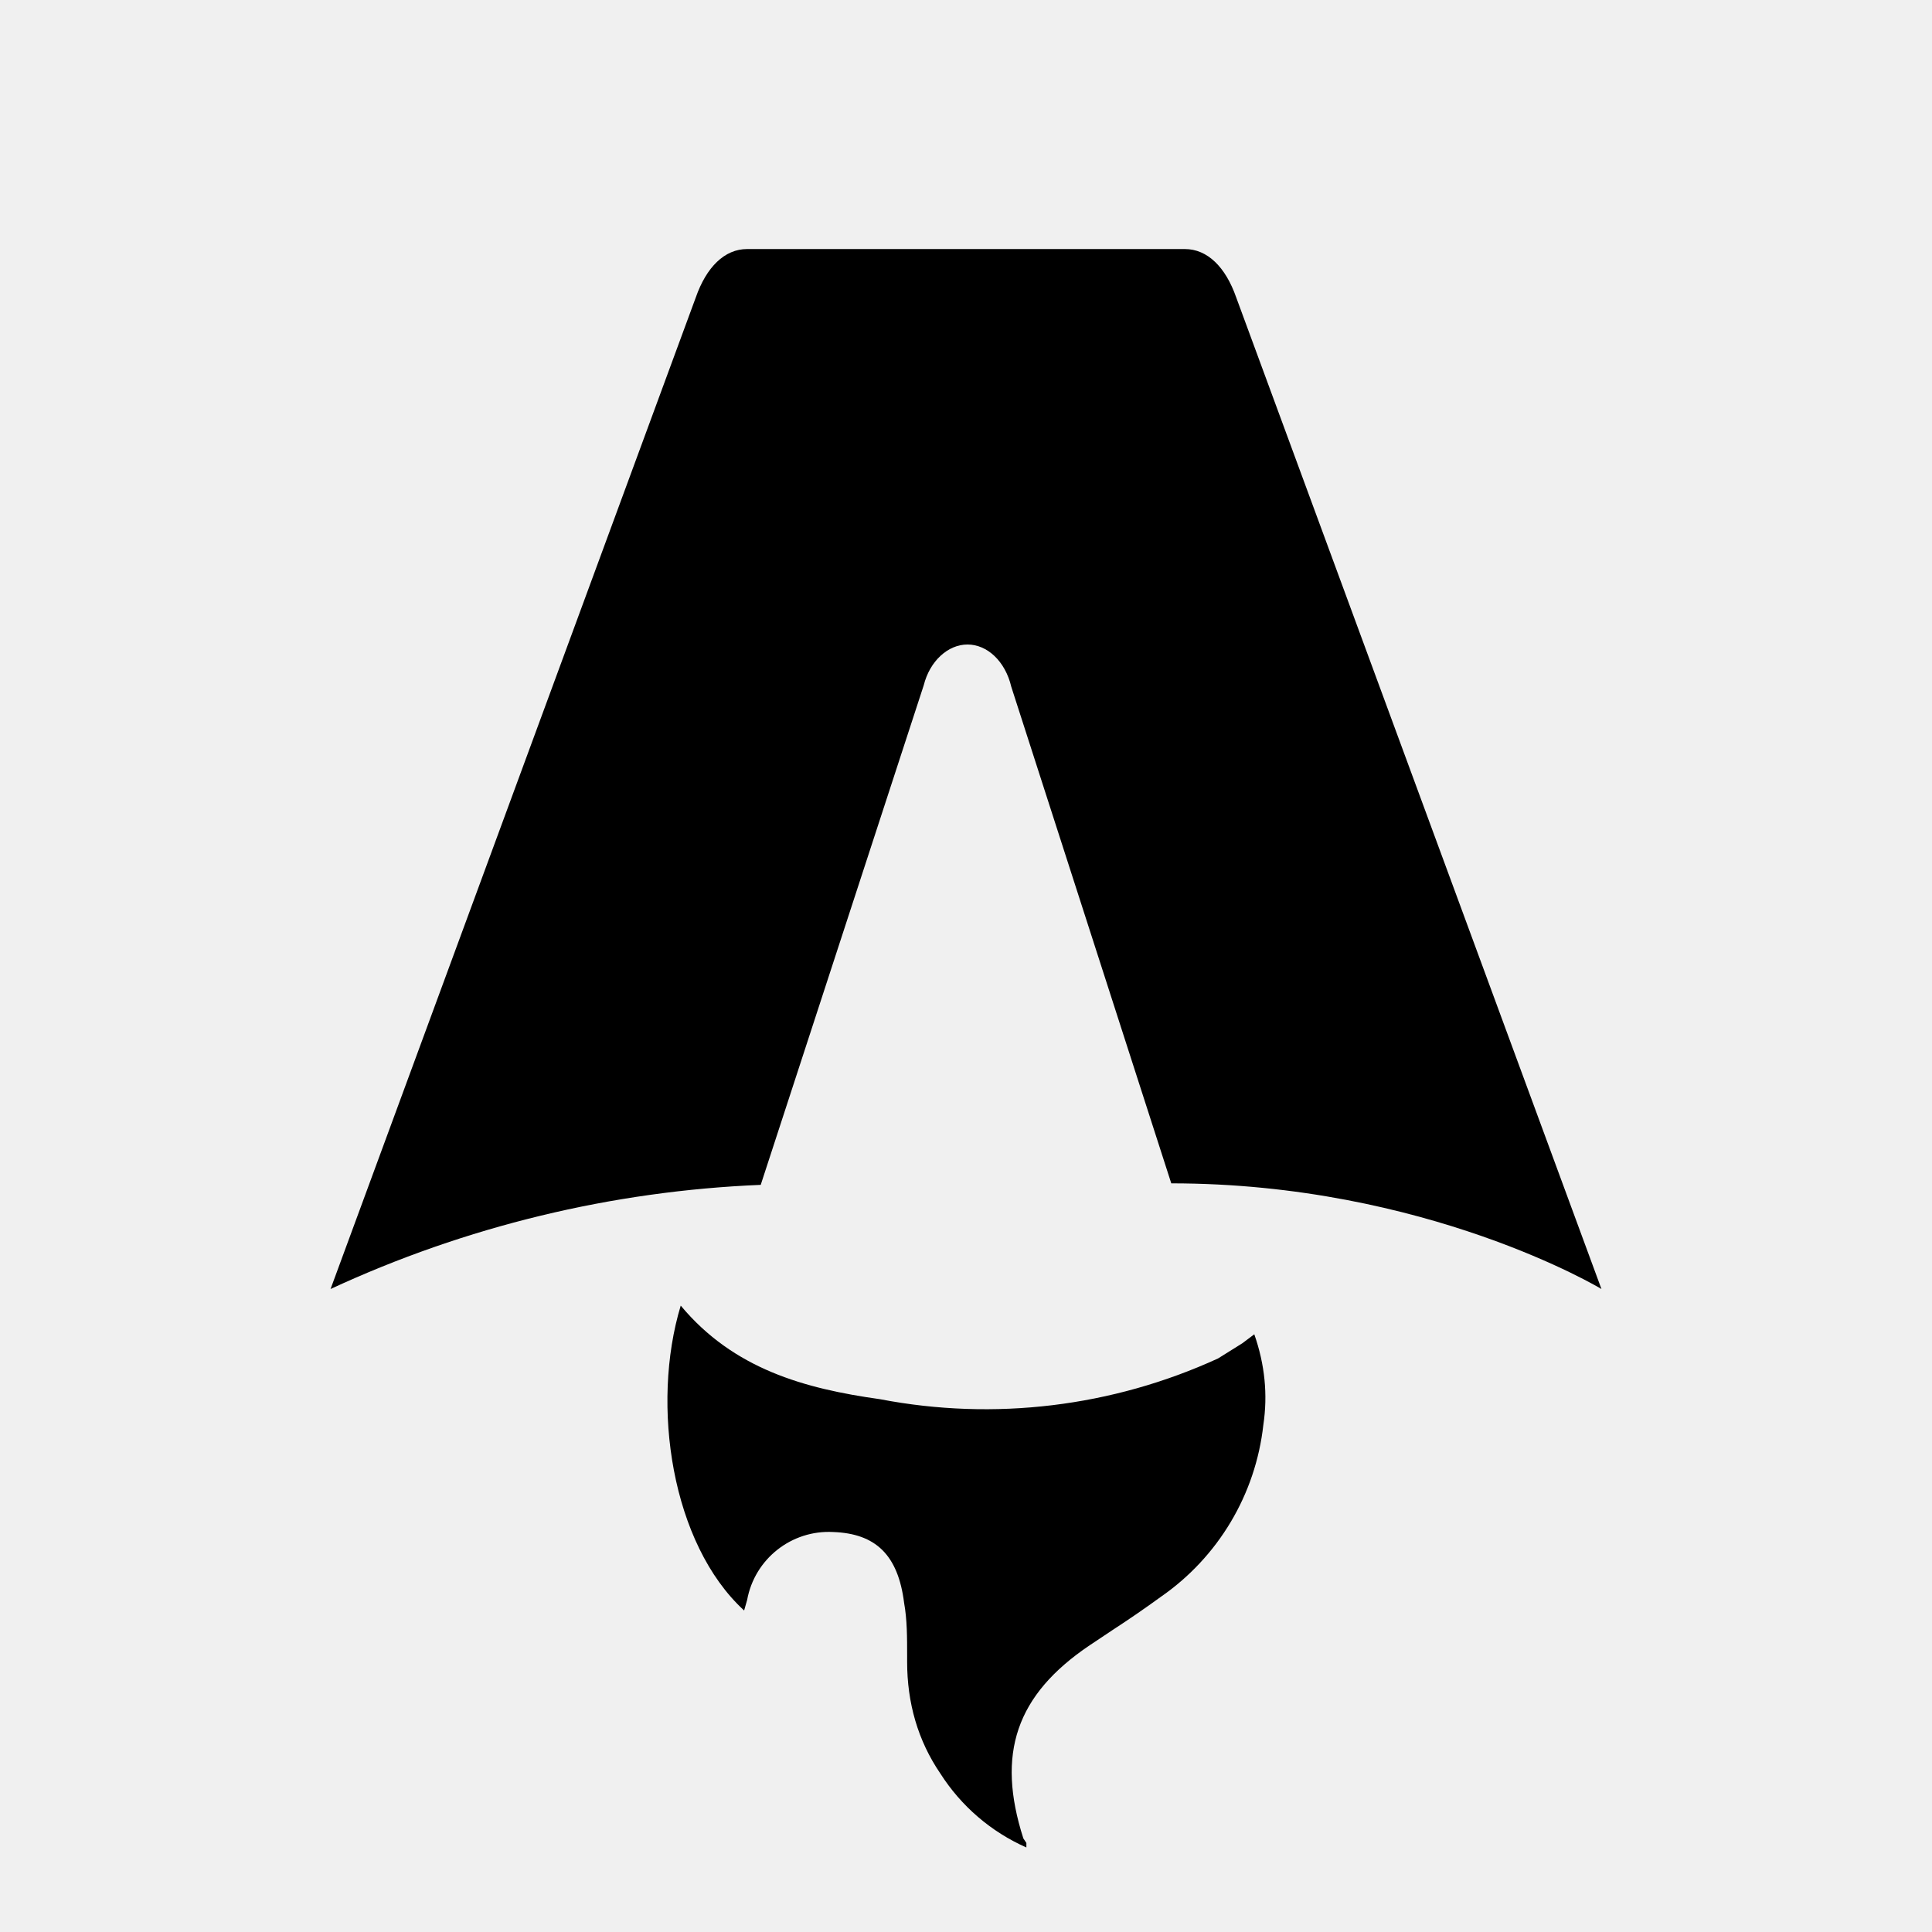
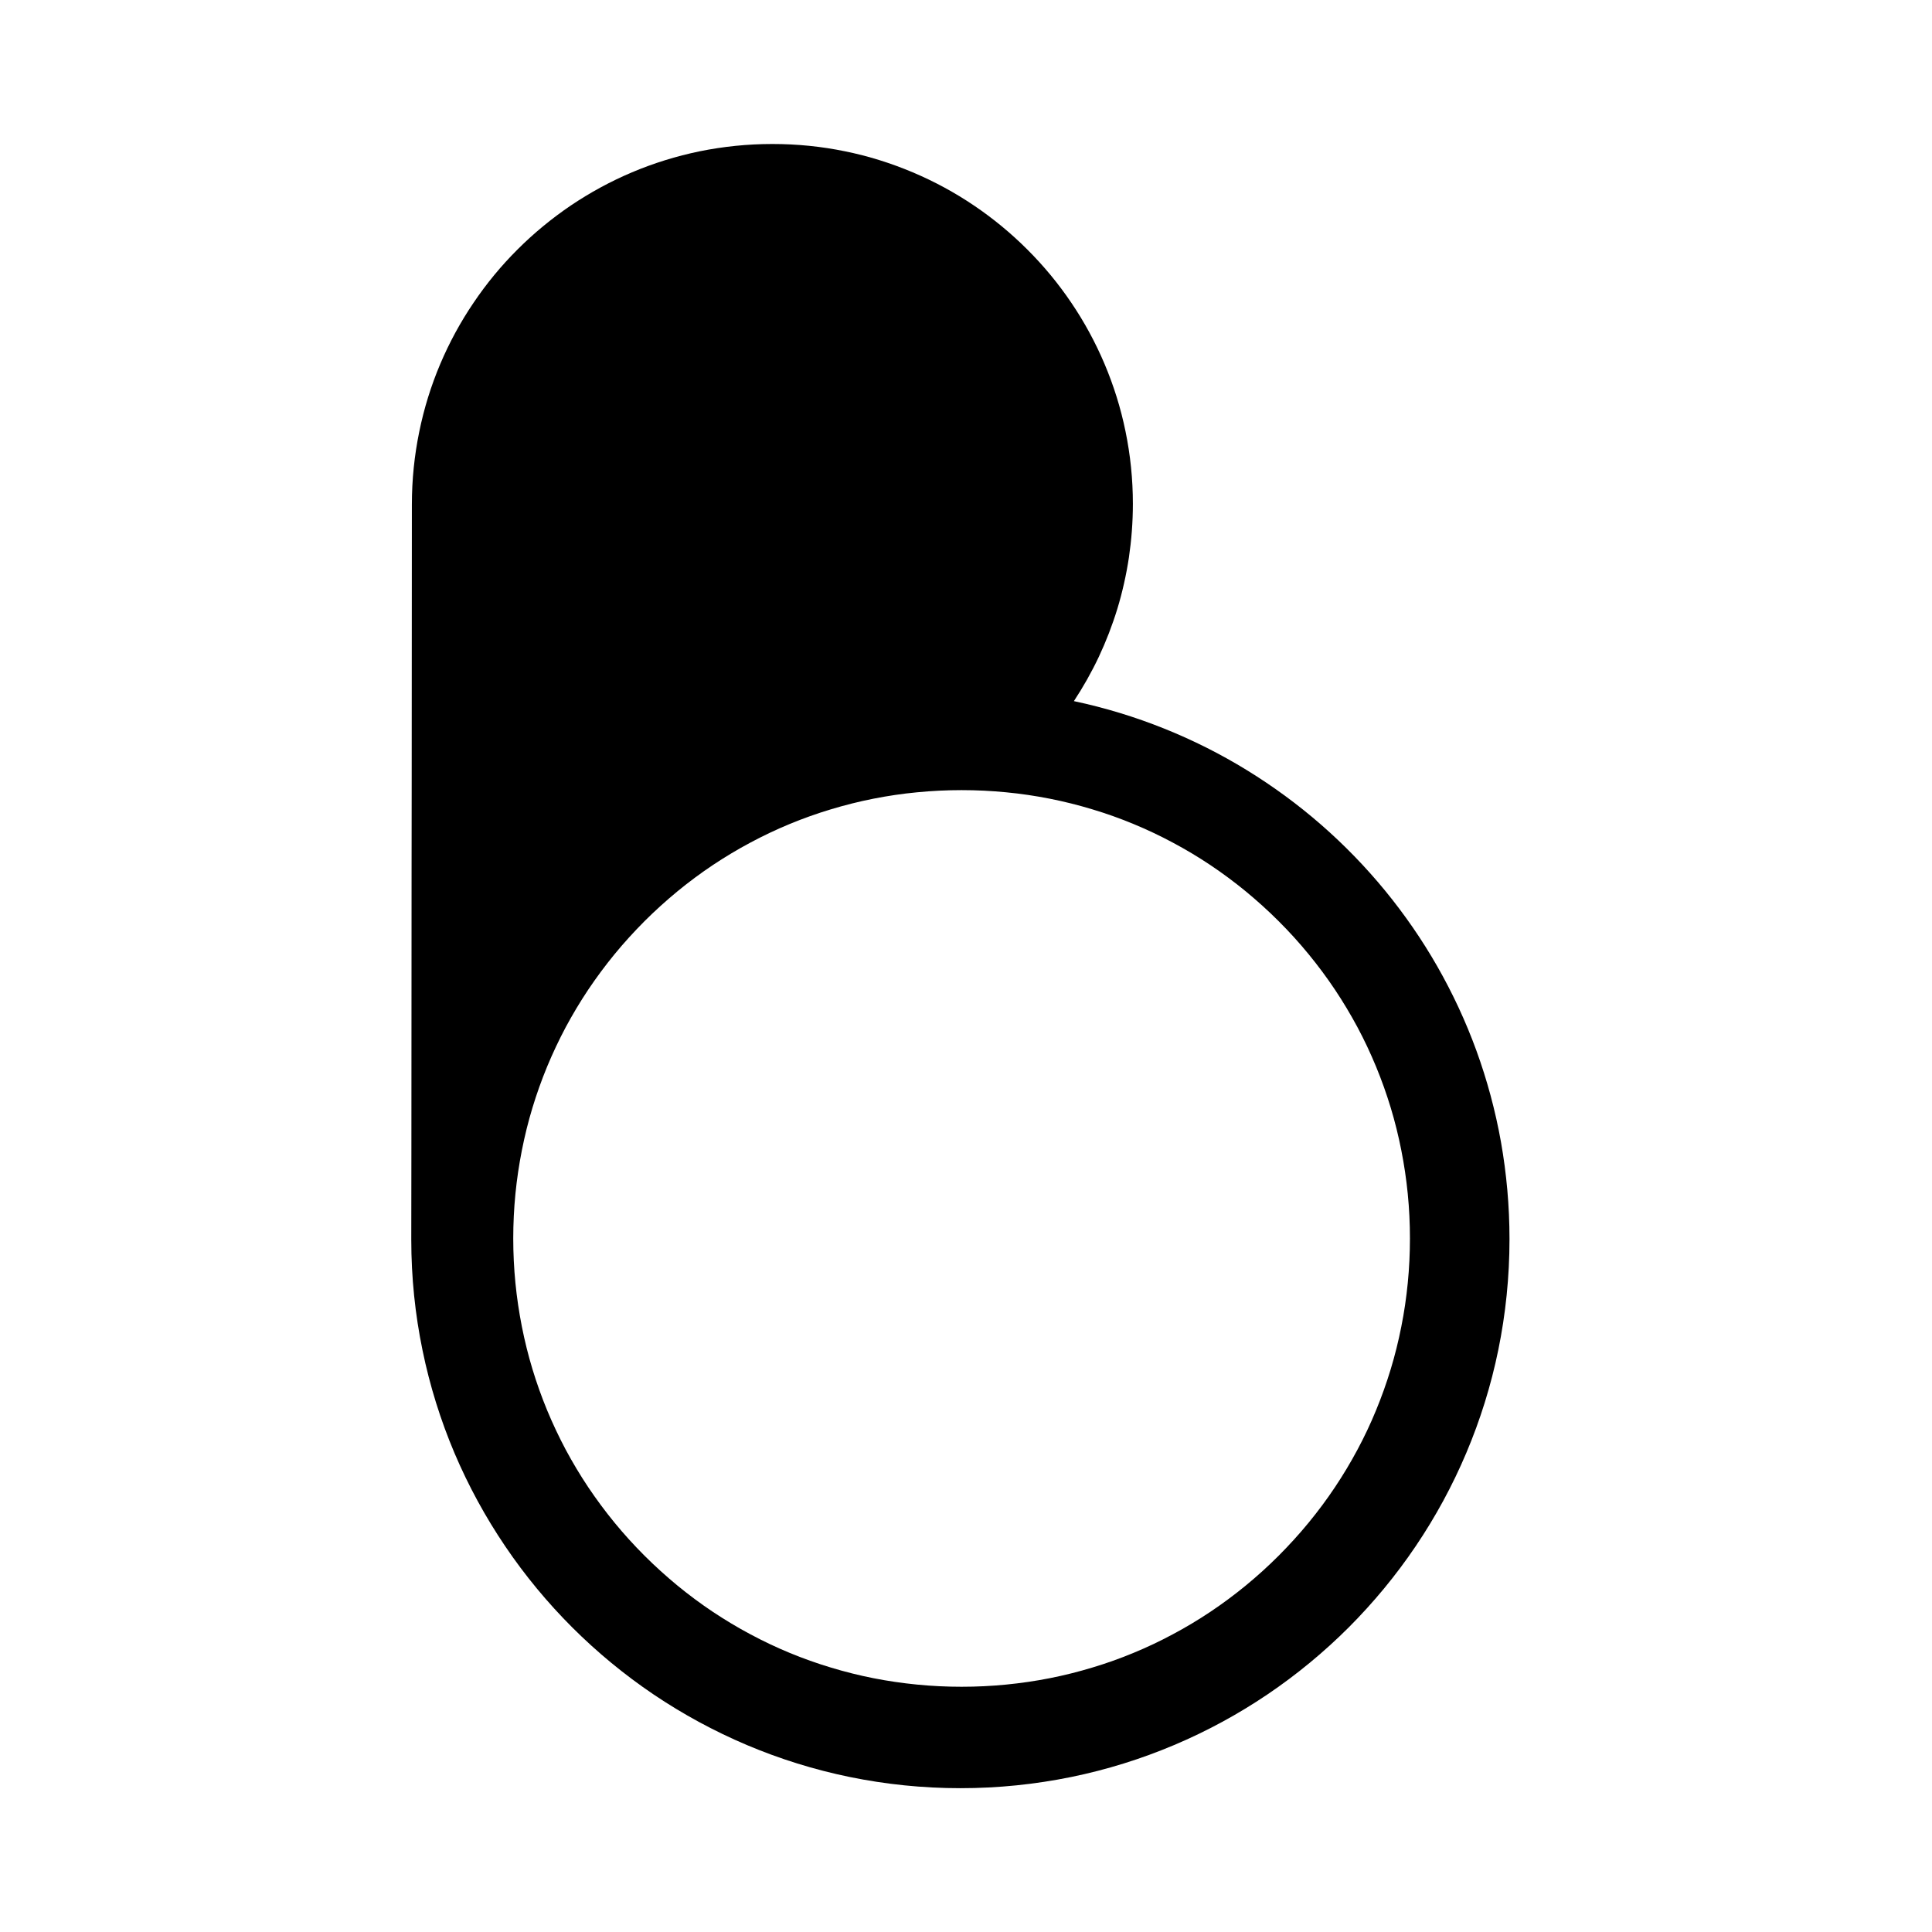
- <svg xmlns="http://www.w3.org/2000/svg" fill="none" viewBox="0 0 128 128">
-   <path d="M50.4 78.5a75.1 75.1 0 0 0-28.5 6.9l24.2-65.7c.7-2 1.9-3.2 3.4-3.2h29c1.5 0 2.7 1.2 3.4 3.2l24.2 65.7s-11.6-7-28.5-7L67 45.5c-.4-1.7-1.6-2.8-2.9-2.8-1.3 0-2.5 1.1-2.9 2.7L50.4 78.5Zm-1.1 28.2Zm-4.2-20.2c-2 6.6-.6 15.8 4.2 20.2a17.5 17.5 0 0 1 .2-.7 5.5 5.5 0 0 1 5.7-4.5c2.8.1 4.3 1.5 4.7 4.7.2 1.1.2 2.3.2 3.5v.4c0 2.7.7 5.2 2.2 7.4a13 13 0 0 0 5.7 4.9v-.3l-.2-.3c-1.8-5.6-.5-9.5 4.4-12.8l1.5-1a73 73 0 0 0 3.2-2.2 16 16 0 0 0 6.8-11.4c.3-2 .1-4-.6-6l-.8.6-1.6 1a37 37 0 0 1-22.4 2.7c-5-.7-9.7-2-13.2-6.2Z" />
-   <style>
-         path { fill: #000; }
-         @media (prefers-color-scheme: dark) {
-             path { fill: #FFF; }
-         }
-     </style>
+ <svg xmlns="http://www.w3.org/2000/svg" width="32" height="32" viewBox="0 0 32 32" fill="none">
+   <rect width="32" height="32" fill="white" />
+   <path d="M17.787 11.613C17.864 11.496 17.937 11.376 18.006 11.254C18.075 11.131 18.14 11.006 18.2 10.879C18.26 10.751 18.316 10.62 18.367 10.488C18.418 10.355 18.465 10.22 18.507 10.083C18.549 9.946 18.585 9.807 18.617 9.665C18.649 9.524 18.676 9.381 18.698 9.236C18.719 9.091 18.736 8.944 18.747 8.795C18.758 8.647 18.764 8.497 18.764 8.345C18.764 7.934 18.722 7.533 18.642 7.145C18.563 6.757 18.445 6.383 18.294 6.026C18.143 5.67 17.959 5.331 17.744 5.014C17.53 4.697 17.285 4.401 17.015 4.132C16.745 3.862 16.449 3.618 16.132 3.404C15.814 3.189 15.475 3.005 15.117 2.854C14.76 2.703 14.385 2.585 13.996 2.506C13.608 2.426 13.205 2.385 12.793 2.385C12.381 2.385 11.978 2.427 11.589 2.506C11.201 2.586 10.825 2.703 10.468 2.854C10.111 3.005 9.772 3.19 9.454 3.404C9.137 3.619 8.841 3.863 8.571 4.133C8.3 4.403 8.056 4.699 7.842 5.017C7.627 5.334 7.442 5.674 7.291 6.031C7.14 6.388 7.023 6.763 6.944 7.152C6.864 7.541 6.822 7.943 6.822 8.355L6.821 9.876L6.82 11.397L6.819 12.918L6.817 14.439L6.816 15.96L6.815 17.481L6.814 19.002L6.812 20.523V20.533C6.812 21.16 6.876 21.772 6.998 22.363C7.119 22.954 7.298 23.525 7.528 24.068C7.759 24.612 8.041 25.128 8.368 25.611C8.695 26.095 9.068 26.545 9.479 26.956C9.891 27.367 10.342 27.739 10.826 28.066C11.31 28.392 11.827 28.673 12.37 28.903C12.914 29.133 13.485 29.312 14.076 29.433C14.668 29.554 15.28 29.618 15.907 29.618C16.534 29.618 17.148 29.554 17.741 29.433C18.333 29.312 18.904 29.133 19.448 28.903C19.992 28.673 20.509 28.392 20.993 28.065C21.477 27.738 21.927 27.366 22.339 26.955C22.75 26.543 23.122 26.093 23.449 25.609C23.776 25.125 24.057 24.608 24.287 24.064C24.517 23.52 24.696 22.949 24.817 22.357C24.938 21.764 25.002 21.151 25.002 20.523C25.002 19.974 24.953 19.438 24.861 18.916C24.768 18.395 24.631 17.889 24.454 17.402C24.277 16.916 24.059 16.449 23.806 16.006C23.552 15.562 23.262 15.143 22.94 14.75C22.618 14.358 22.264 13.993 21.881 13.659C21.499 13.326 21.088 13.024 20.653 12.757C20.219 12.49 19.76 12.259 19.281 12.067C18.802 11.875 18.303 11.722 17.788 11.613H17.787ZM21.18 25.766C21.005 25.941 20.823 26.106 20.633 26.262C20.444 26.417 20.249 26.562 20.047 26.697C19.846 26.831 19.638 26.956 19.425 27.069C19.213 27.183 18.995 27.286 18.772 27.378C18.55 27.47 18.323 27.551 18.092 27.62C17.861 27.69 17.626 27.749 17.388 27.796C17.15 27.843 16.909 27.878 16.665 27.902C16.421 27.926 16.175 27.938 15.927 27.938C15.679 27.938 15.433 27.926 15.189 27.902C14.945 27.878 14.704 27.843 14.466 27.796C14.228 27.749 13.993 27.69 13.762 27.62C13.532 27.551 13.305 27.47 13.082 27.378C12.859 27.286 12.642 27.183 12.429 27.069C12.216 26.956 12.009 26.831 11.807 26.697C11.605 26.562 11.41 26.417 11.221 26.262C11.032 26.106 10.849 25.941 10.674 25.766C10.498 25.59 10.333 25.408 10.178 25.219C10.023 25.03 9.878 24.834 9.743 24.633C9.608 24.431 9.484 24.223 9.37 24.011C9.257 23.798 9.154 23.58 9.062 23.358C8.97 23.135 8.889 22.908 8.819 22.677C8.749 22.446 8.691 22.211 8.644 21.974C8.597 21.735 8.561 21.494 8.537 21.251C8.513 21.007 8.501 20.761 8.501 20.512C8.501 20.264 8.513 20.018 8.537 19.774C8.561 19.531 8.597 19.29 8.644 19.052C8.691 18.814 8.749 18.579 8.819 18.348C8.889 18.117 8.97 17.89 9.062 17.667C9.154 17.445 9.257 17.227 9.37 17.014C9.484 16.802 9.608 16.594 9.743 16.392C9.878 16.191 10.023 15.995 10.178 15.806C10.333 15.617 10.499 15.435 10.674 15.259C10.849 15.084 11.032 14.919 11.221 14.763C11.41 14.608 11.605 14.463 11.807 14.328C12.009 14.194 12.216 14.069 12.429 13.956C12.642 13.842 12.859 13.739 13.082 13.647C13.305 13.555 13.531 13.474 13.762 13.405C13.993 13.335 14.228 13.276 14.466 13.229C14.704 13.182 14.945 13.146 15.189 13.123C15.433 13.099 15.679 13.087 15.927 13.087C16.175 13.087 16.421 13.099 16.665 13.123C16.909 13.146 17.15 13.182 17.388 13.229C17.626 13.276 17.861 13.335 18.092 13.405C18.323 13.474 18.55 13.555 18.772 13.647C18.995 13.739 19.212 13.842 19.425 13.956C19.638 14.069 19.846 14.194 20.047 14.328C20.249 14.463 20.444 14.608 20.633 14.763C20.822 14.919 21.005 15.084 21.18 15.259C21.356 15.434 21.521 15.617 21.676 15.806C21.831 15.995 21.977 16.191 22.111 16.392C22.246 16.594 22.37 16.802 22.484 17.014C22.598 17.227 22.7 17.445 22.792 17.667C22.884 17.89 22.965 18.117 23.035 18.348C23.105 18.579 23.163 18.814 23.21 19.052C23.257 19.29 23.293 19.531 23.317 19.774C23.341 20.018 23.353 20.264 23.353 20.512C23.353 20.761 23.341 21.007 23.317 21.251C23.293 21.494 23.258 21.735 23.21 21.974C23.163 22.212 23.105 22.446 23.035 22.677C22.965 22.908 22.884 23.135 22.792 23.358C22.701 23.58 22.598 23.798 22.484 24.011C22.37 24.224 22.246 24.431 22.111 24.633C21.977 24.834 21.831 25.03 21.676 25.219C21.521 25.408 21.355 25.59 21.18 25.766Z" fill="black" />
</svg>
